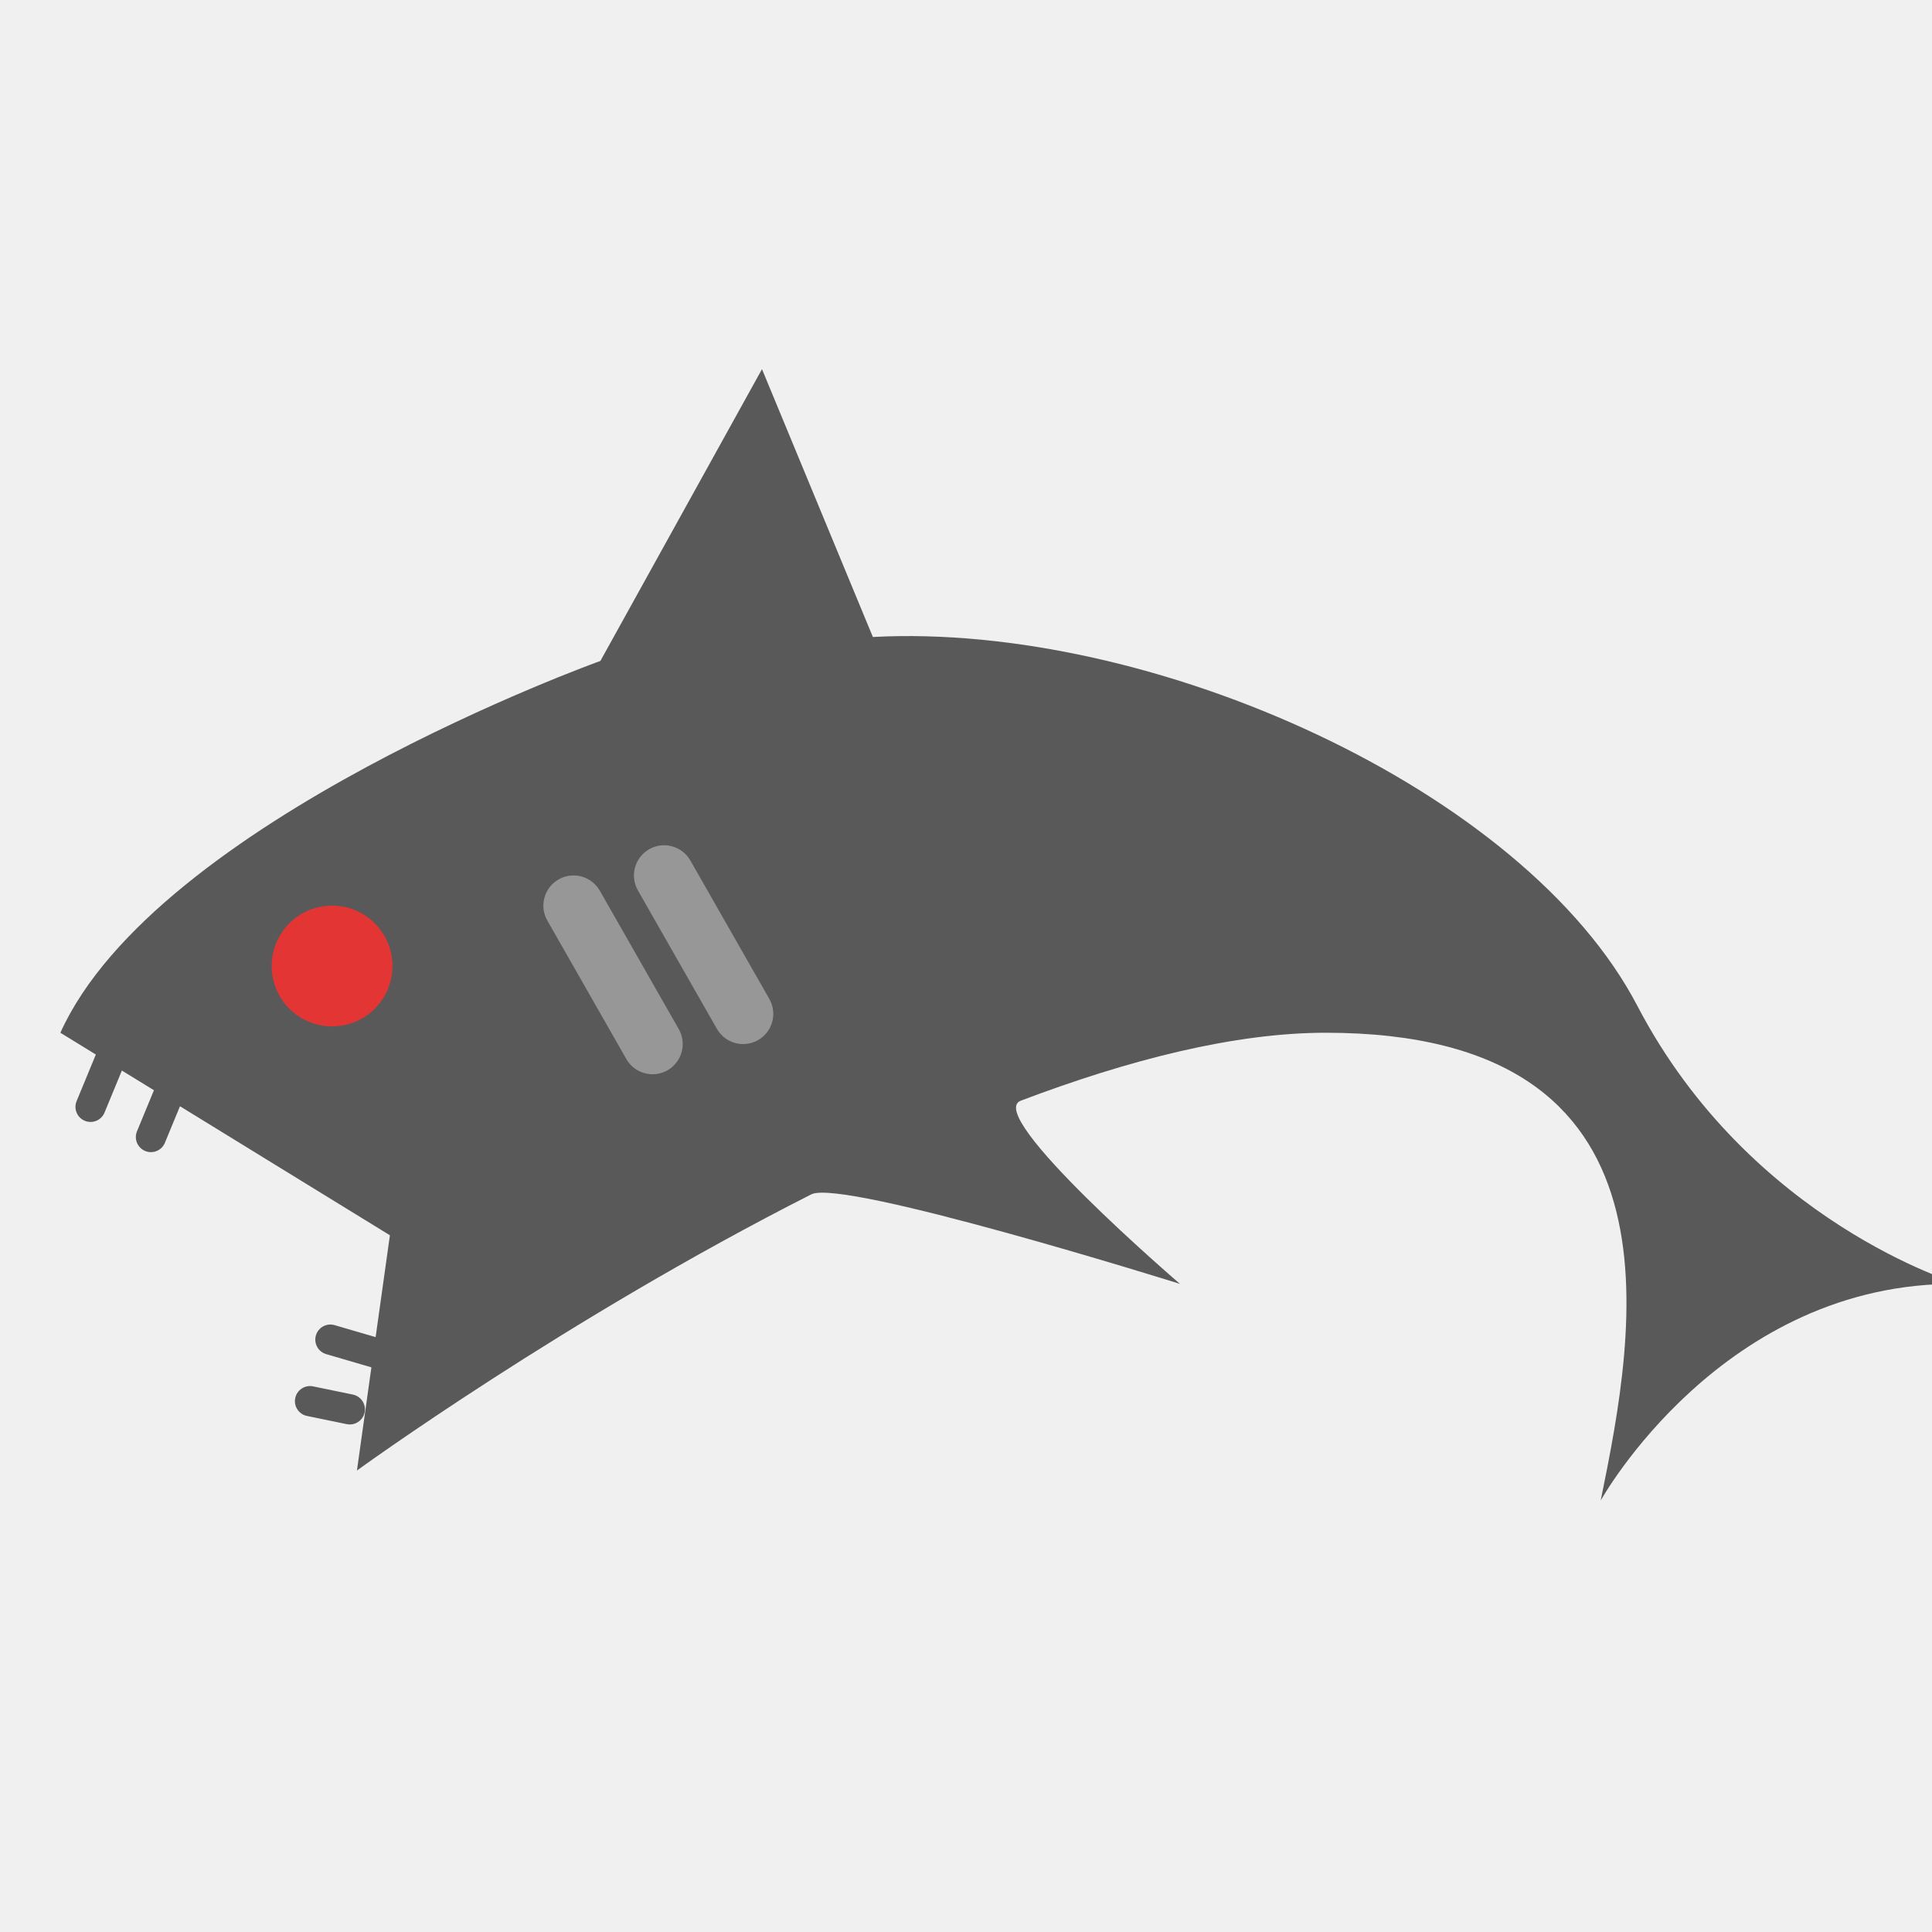
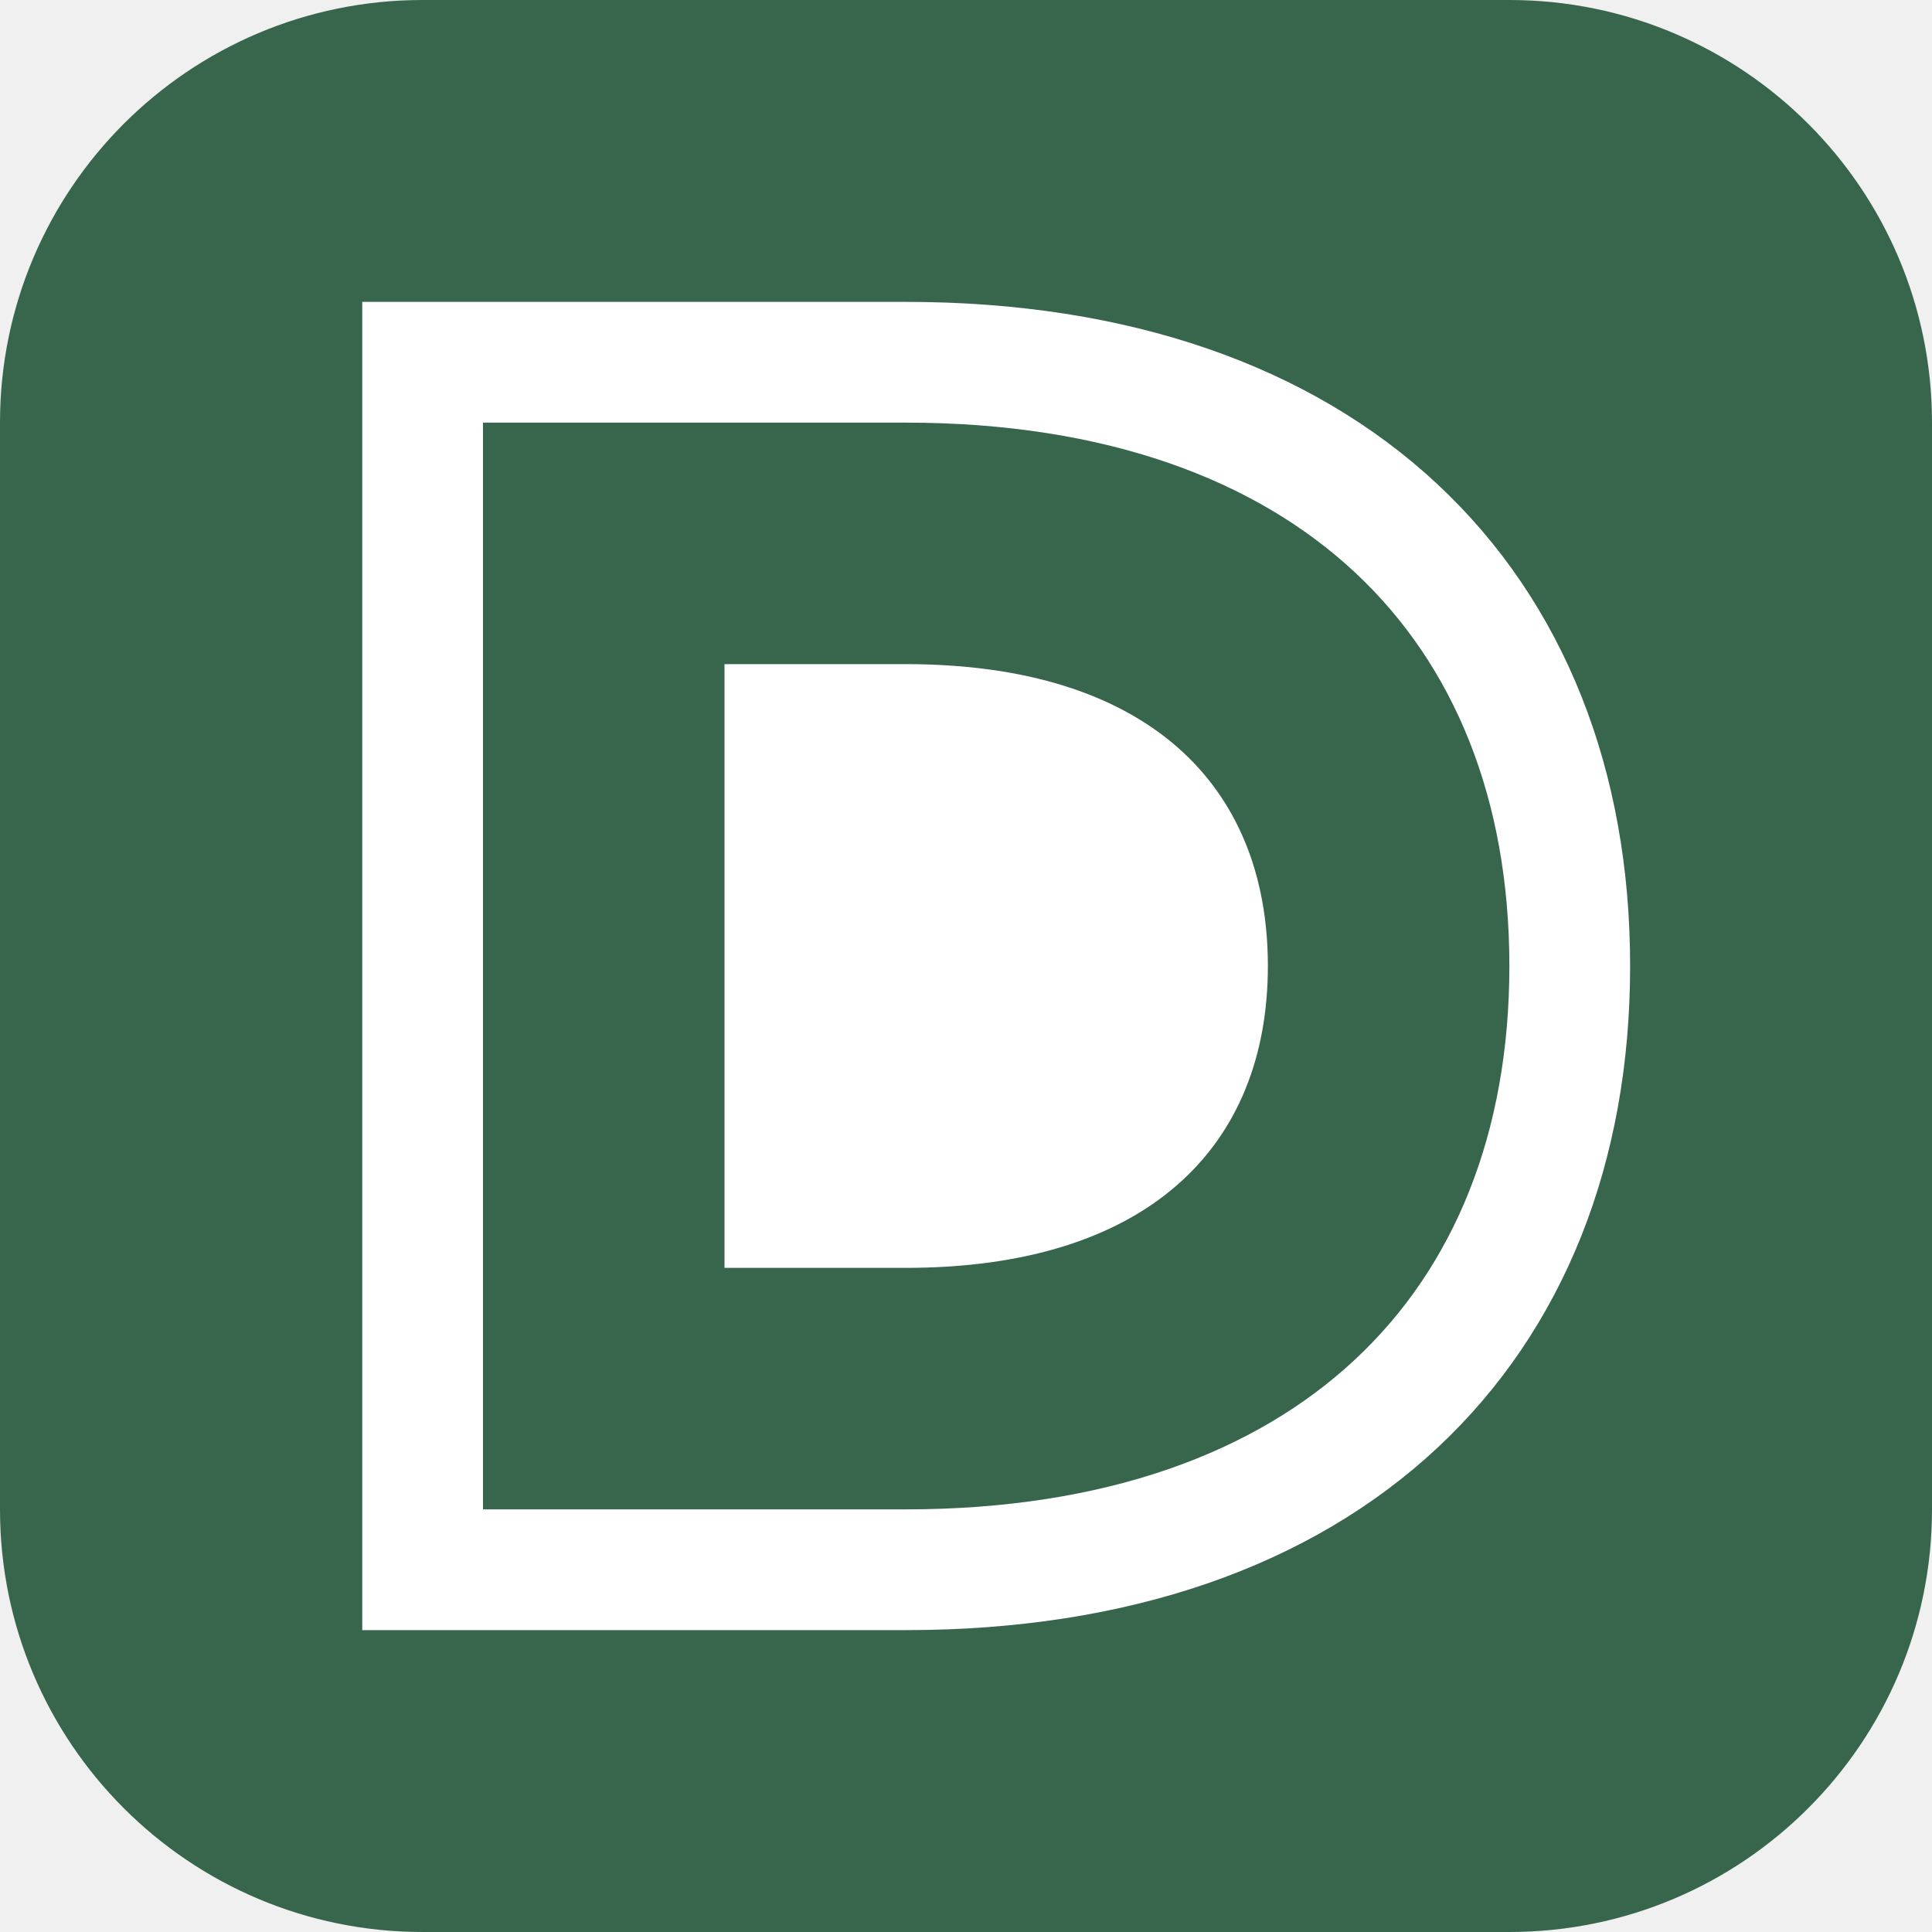
- <svg xmlns="http://www.w3.org/2000/svg" width="800px" height="800px" viewBox="0 0 64 64">
-   <g fill="none" fill-rule="evenodd">
-     <path fill="#595959" d="M12.916,40.92 L11.824,48.713 C11.824,48.713 18.722,43.697 26.876,39.564 C27.925,39.033 39.088,42.53 39.088,42.53 C39.088,42.53 32.569,36.934 33.815,36.462 C37.381,35.11 40.891,34.211 43.918,34.211 C56.071,34.211 54.182,44.039 53.025,49.708 C53.025,49.708 57.043,42.443 64.883,42.53 C64.883,42.53 57.981,40.486 54.239,33.319 C50.497,26.152 38.158,20.609 28.915,21.101 L25.242,12.228 L19.889,21.894 C19.889,21.894 5.177,27.171 2,34.211 L12.916,40.92 Z" />
-     <circle cx="11" cy="32" r="2" fill="#E43535" />
-     <path fill="#979797" fill-rule="nonzero" d="M18.131 30.495L20.748 35.082C21.021 35.561 21.632 35.728 22.112 35.455 22.591 35.181 22.758 34.57 22.485 34.091L19.869 29.505C19.595 29.025 18.984 28.858 18.505 29.131 18.025 29.405 17.858 30.016 18.131 30.495zM21.131 29.495L23.748 34.082C24.021 34.561 24.632 34.728 25.112 34.455 25.591 34.181 25.758 33.57 25.485 33.091L22.869 28.505C22.595 28.025 21.984 27.858 21.505 28.131 21.025 28.405 20.858 29.016 21.131 29.495z" />
-     <path fill="#595959" fill-rule="nonzero" d="M3.226 34.809L2.538 36.475C2.432 36.73 2.554 37.023 2.809 37.128 3.064 37.233 3.357 37.112 3.462 36.857L4.15 35.191C4.255 34.936 4.134 34.643 3.879 34.538 3.623 34.432 3.331 34.554 3.226 34.809zM5.226 35.809L4.538 37.475C4.432 37.73 4.554 38.023 4.809 38.128 5.064 38.233 5.357 38.112 5.462 37.857L6.15 36.191C6.255 35.936 6.134 35.643 5.879 35.538 5.623 35.432 5.331 35.554 5.226 35.809zM11.689 46.197L10.37 45.925C10.1 45.87 9.835 46.044 9.78 46.314 9.724 46.585 9.898 46.849 10.168 46.905L11.487 47.177C11.758 47.232 12.022 47.058 12.078 46.788 12.134 46.517 11.96 46.253 11.689 46.197zM12.668 44.36L11.085 43.897C10.82 43.819 10.542 43.971 10.465 44.236 10.387 44.501 10.54 44.779 10.805 44.857L12.387 45.319C12.652 45.397 12.93 45.245 13.008 44.98 13.085 44.715 12.933 44.437 12.668 44.36z" />
-   </g>
+ <svg xmlns="http://www.w3.org/2000/svg" viewBox="0 0 32 32">
+   <rect width="32" height="32" rx="7" fill="#38664d" />
+   <path d="M7 6h8c7 0 11 4 11 10s-4 10-11 10H7V6Z" fill="none" stroke="#fff" stroke-width="2" />
+   <path d="M12 11h3c4 0 6 2 6 5s-2 5-6 5h-3V11Z" fill="#fff" />
</svg>
